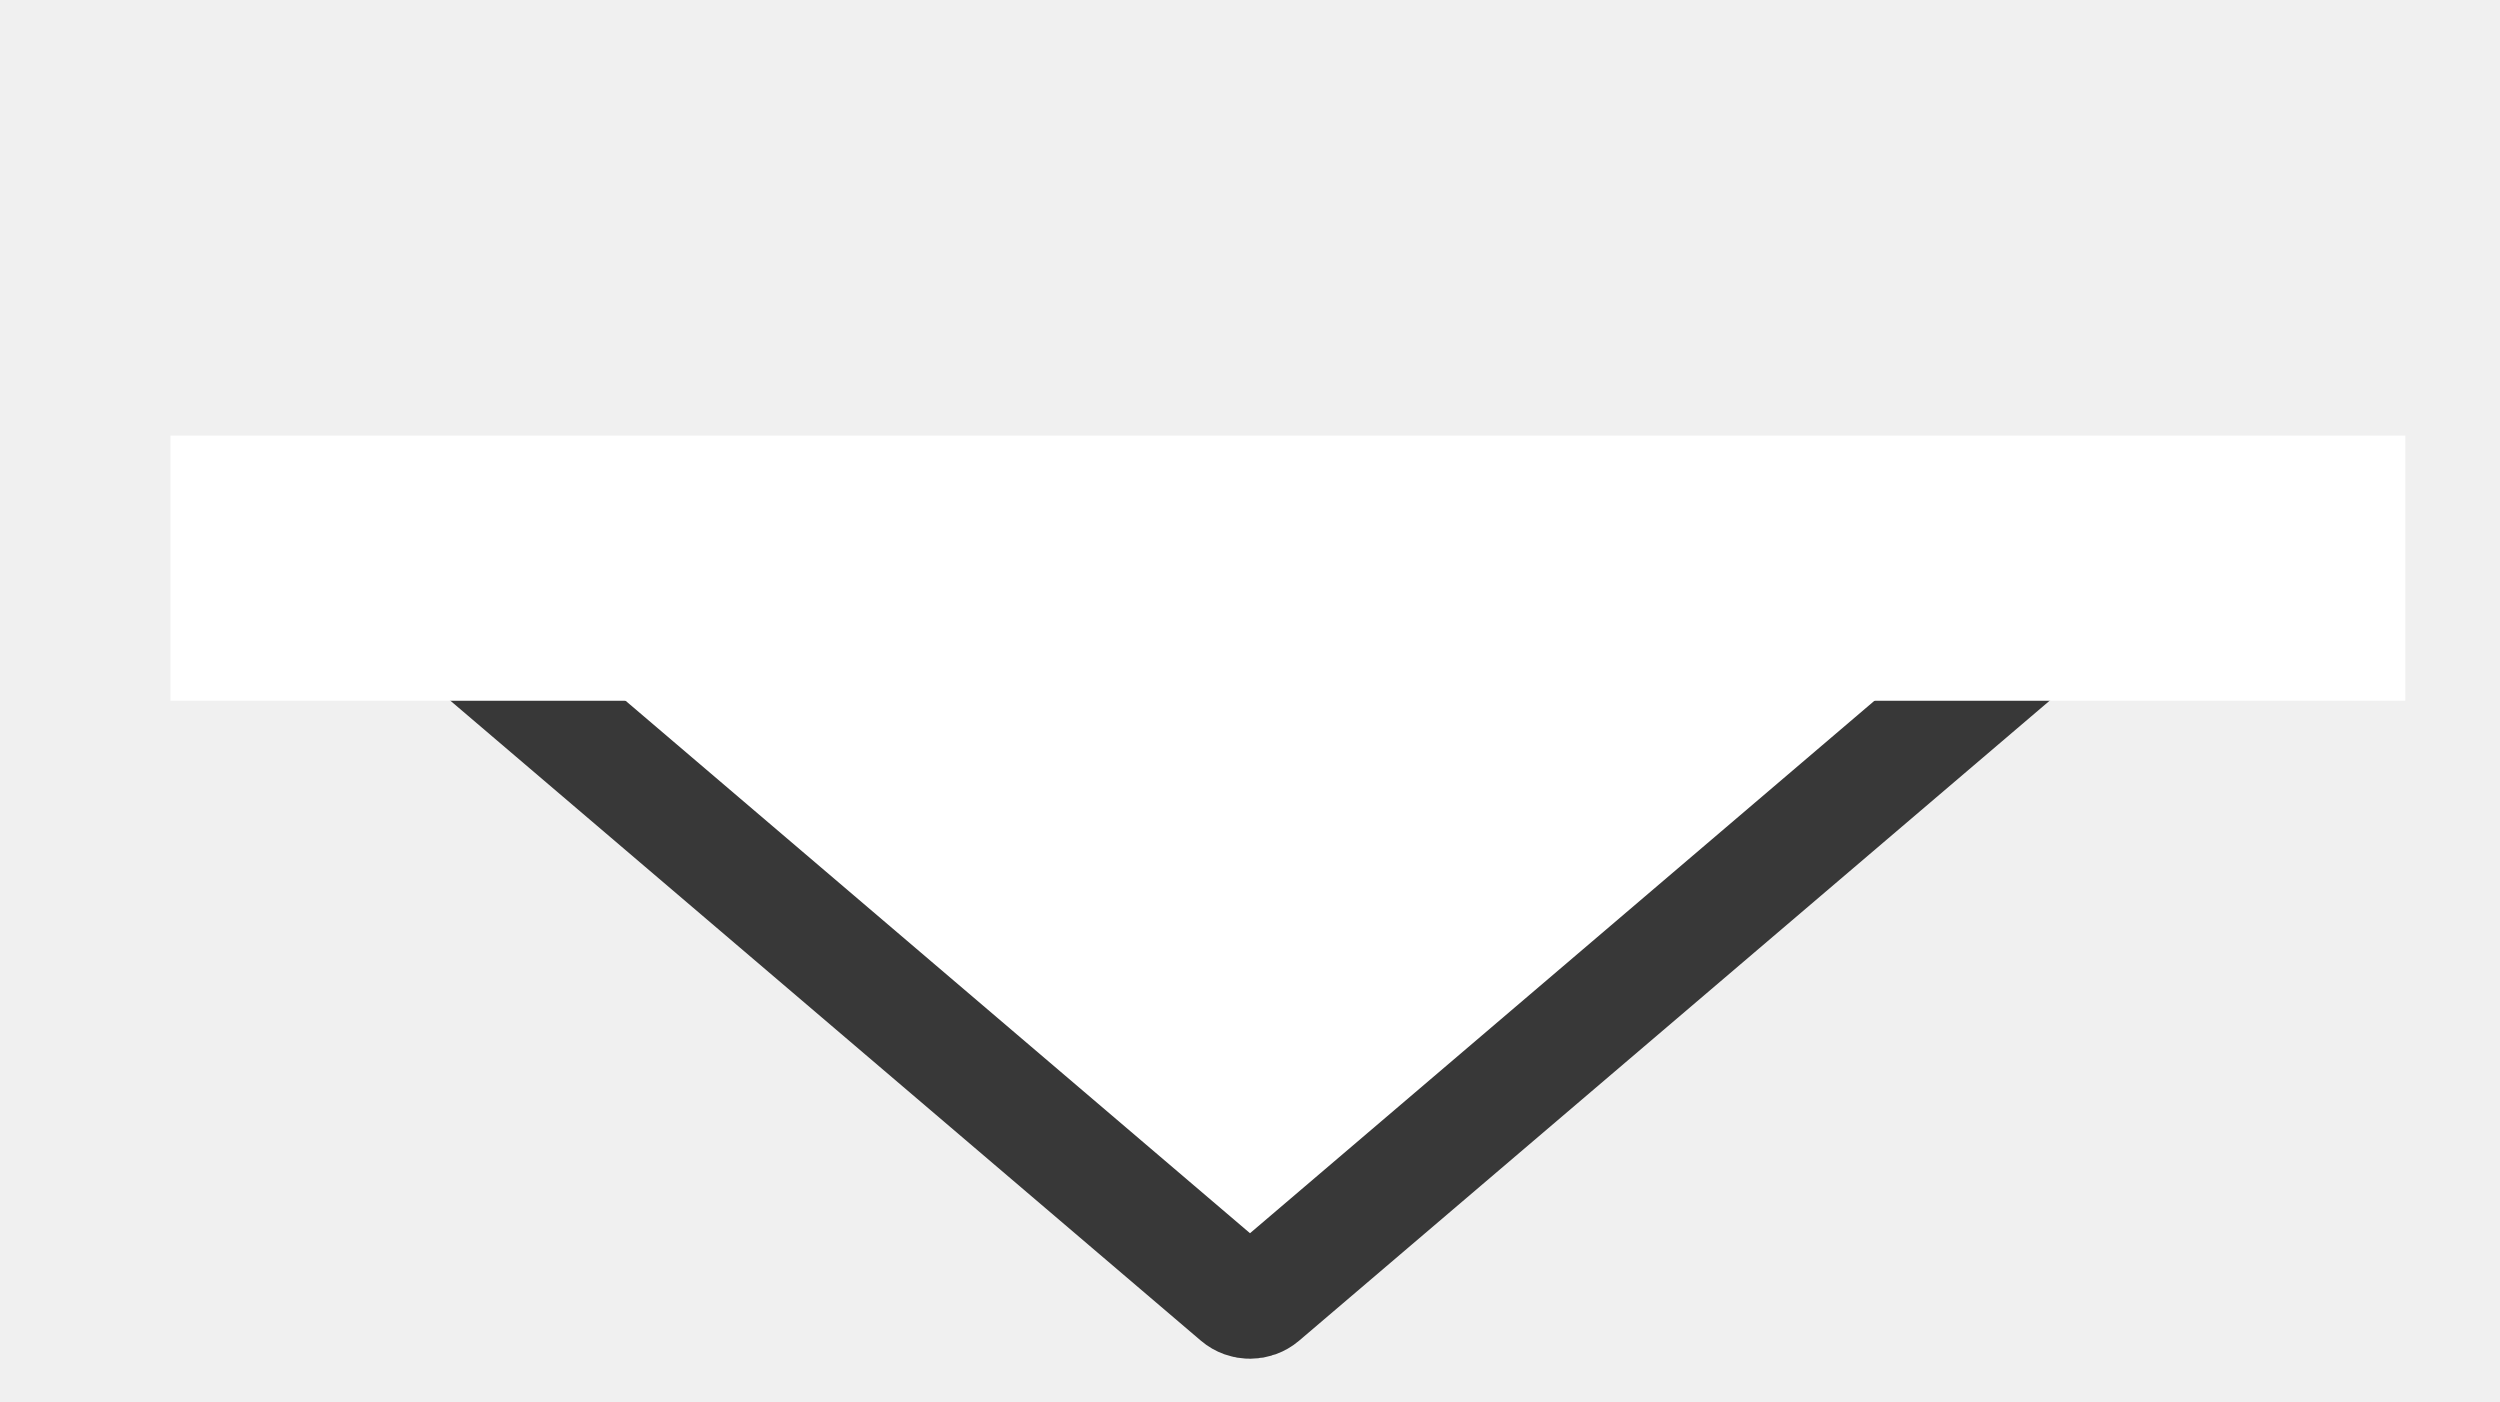
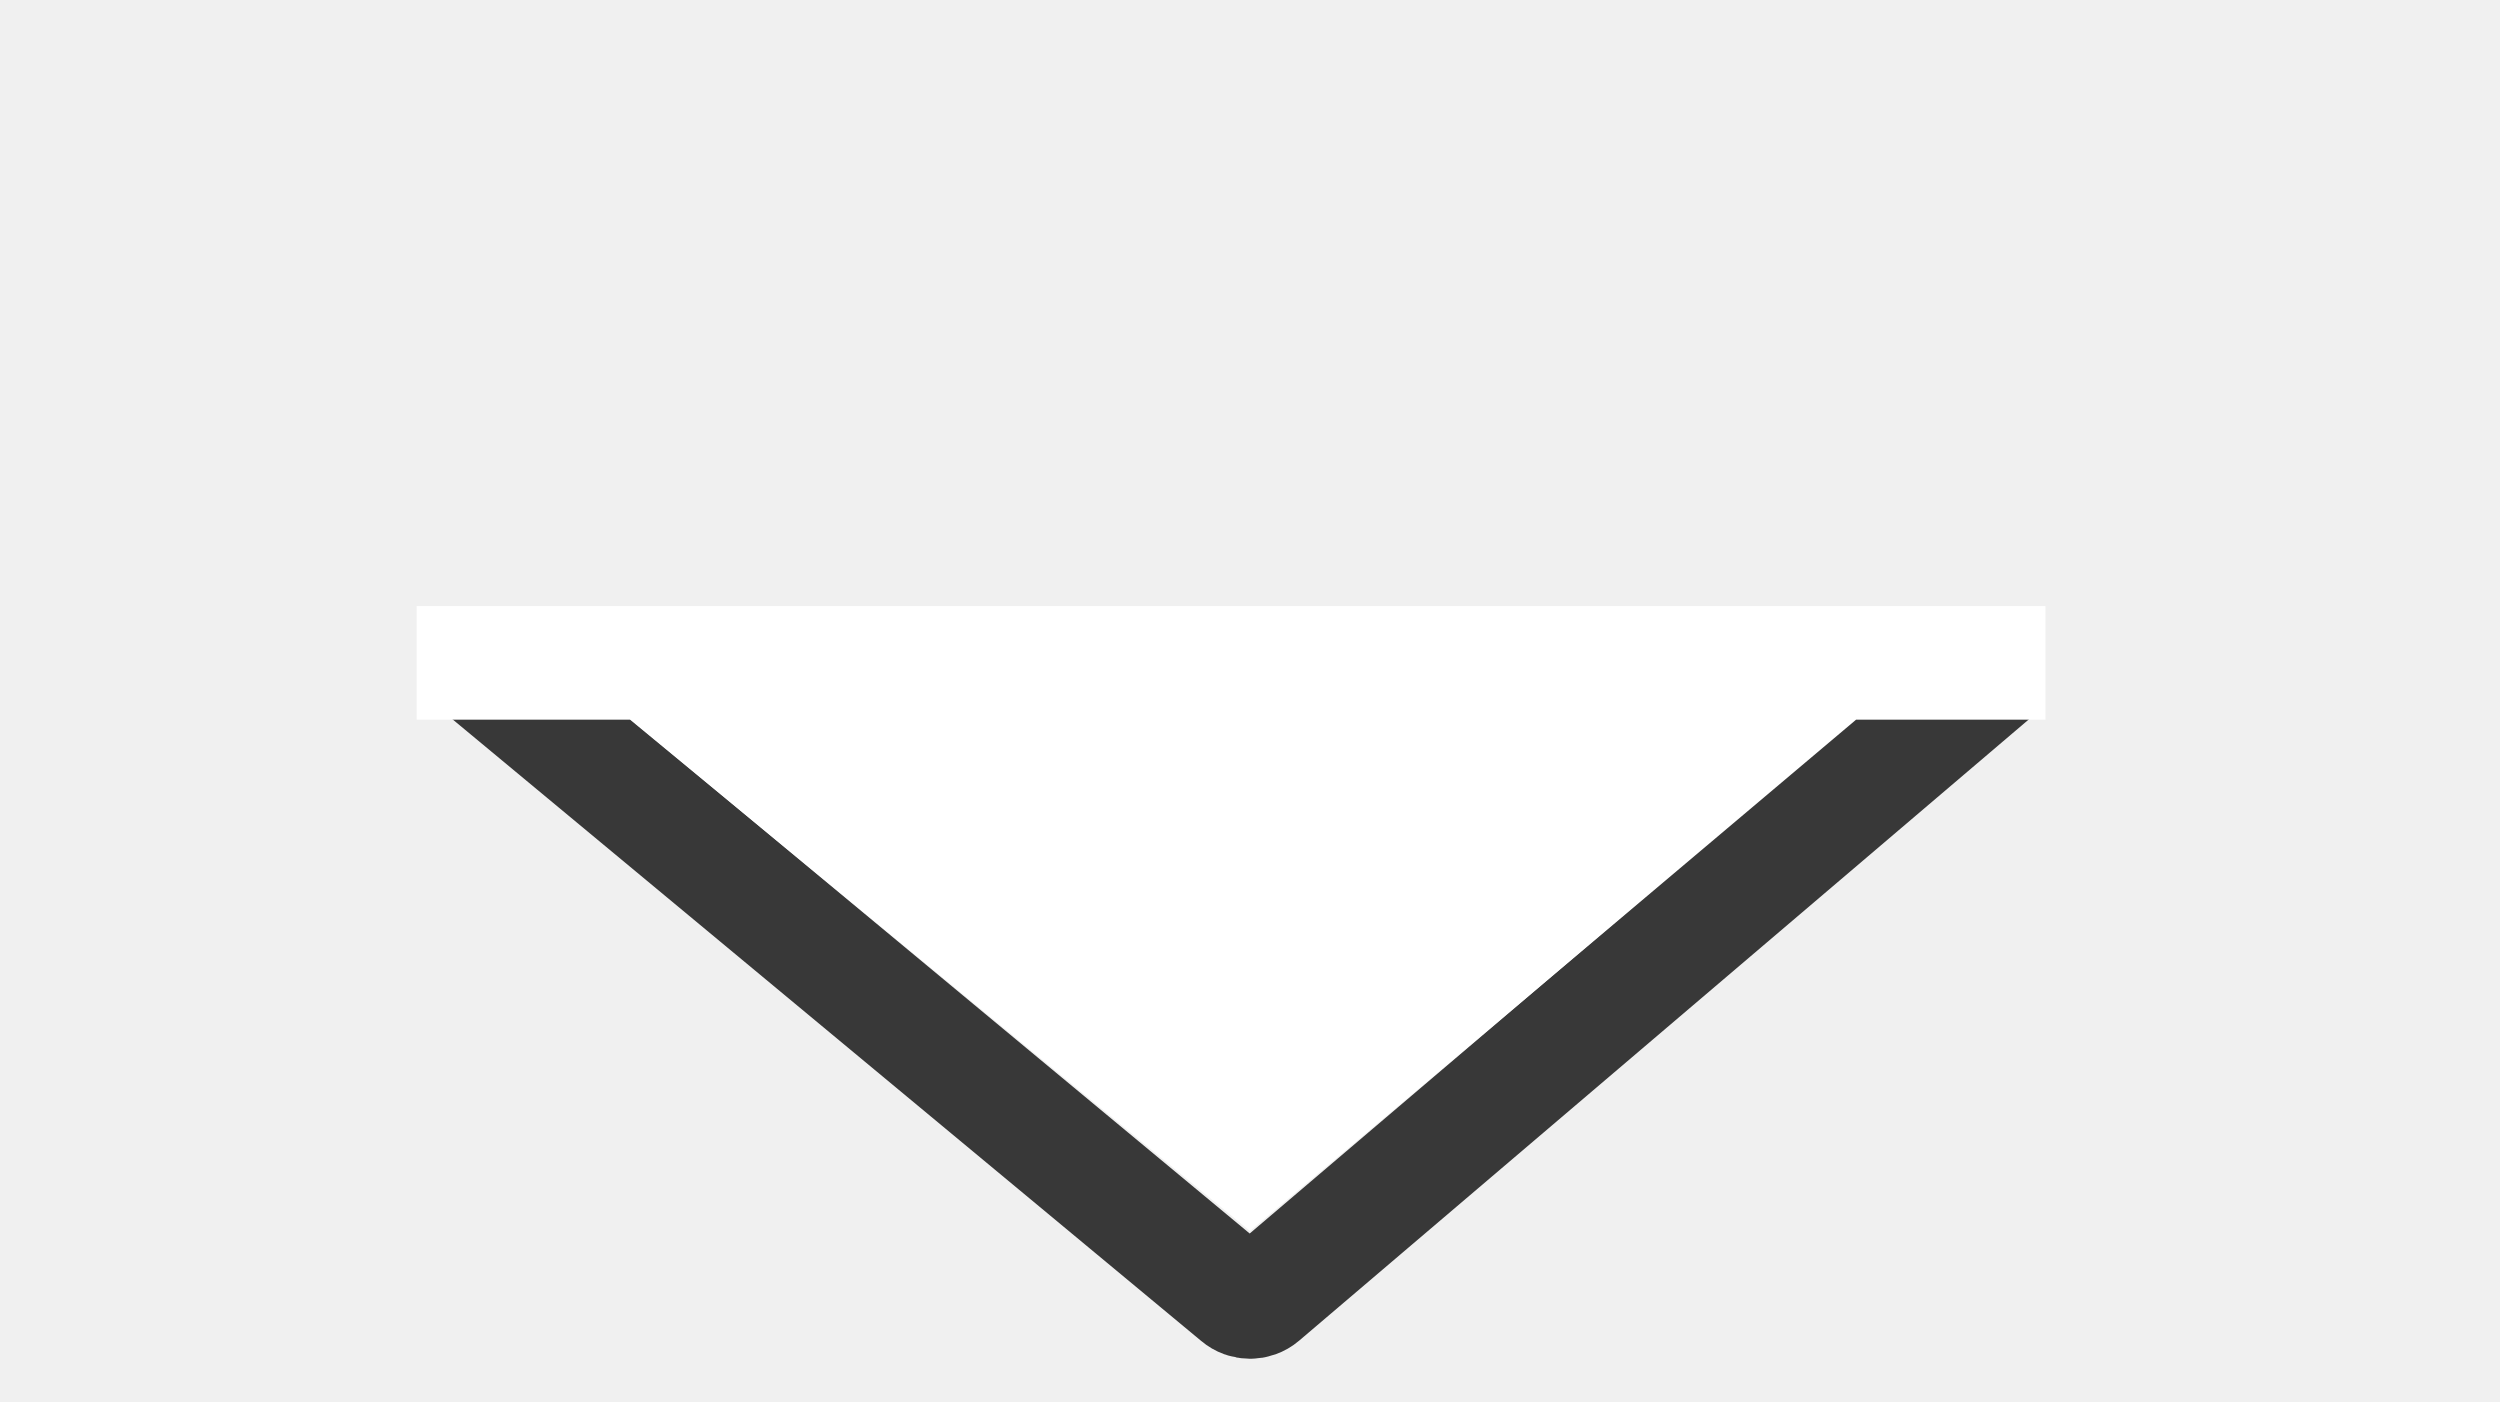
<svg xmlns="http://www.w3.org/2000/svg" width="66" height="37" viewBox="0 0 66 37" fill="none">
  <g clip-path="url(#clip0)">
-     <path d="M32.676 34.252L9.958 14.88C9.604 14.579 9.817 14 10.282 14L55.718 14C56.183 14 56.396 14.579 56.042 14.88L33.324 34.252C33.138 34.411 32.862 34.411 32.676 34.252Z" fill="white" stroke="#383838" stroke-width="3" />
-     <path d="M4.5 11.5V18.5L63.5 18.5V11.5L4.5 11.5Z" fill="white" />
+     <path d="M12.5 17.5L32.676 34.252C32.862 34.411 33.138 34.411 33.324 34.252L53 17.5" stroke="#383838" stroke-width="3" />
+     <path d="M11 16L11 19H16.635L33 32.5L49 19H54V16L11 16Z" fill="white" />
  </g>
  <defs>
    <clipPath id="clip0">
      <rect width="36" height="65" fill="white" transform="translate(0.5 36.5) rotate(-90)" />
    </clipPath>
  </defs>
</svg>
